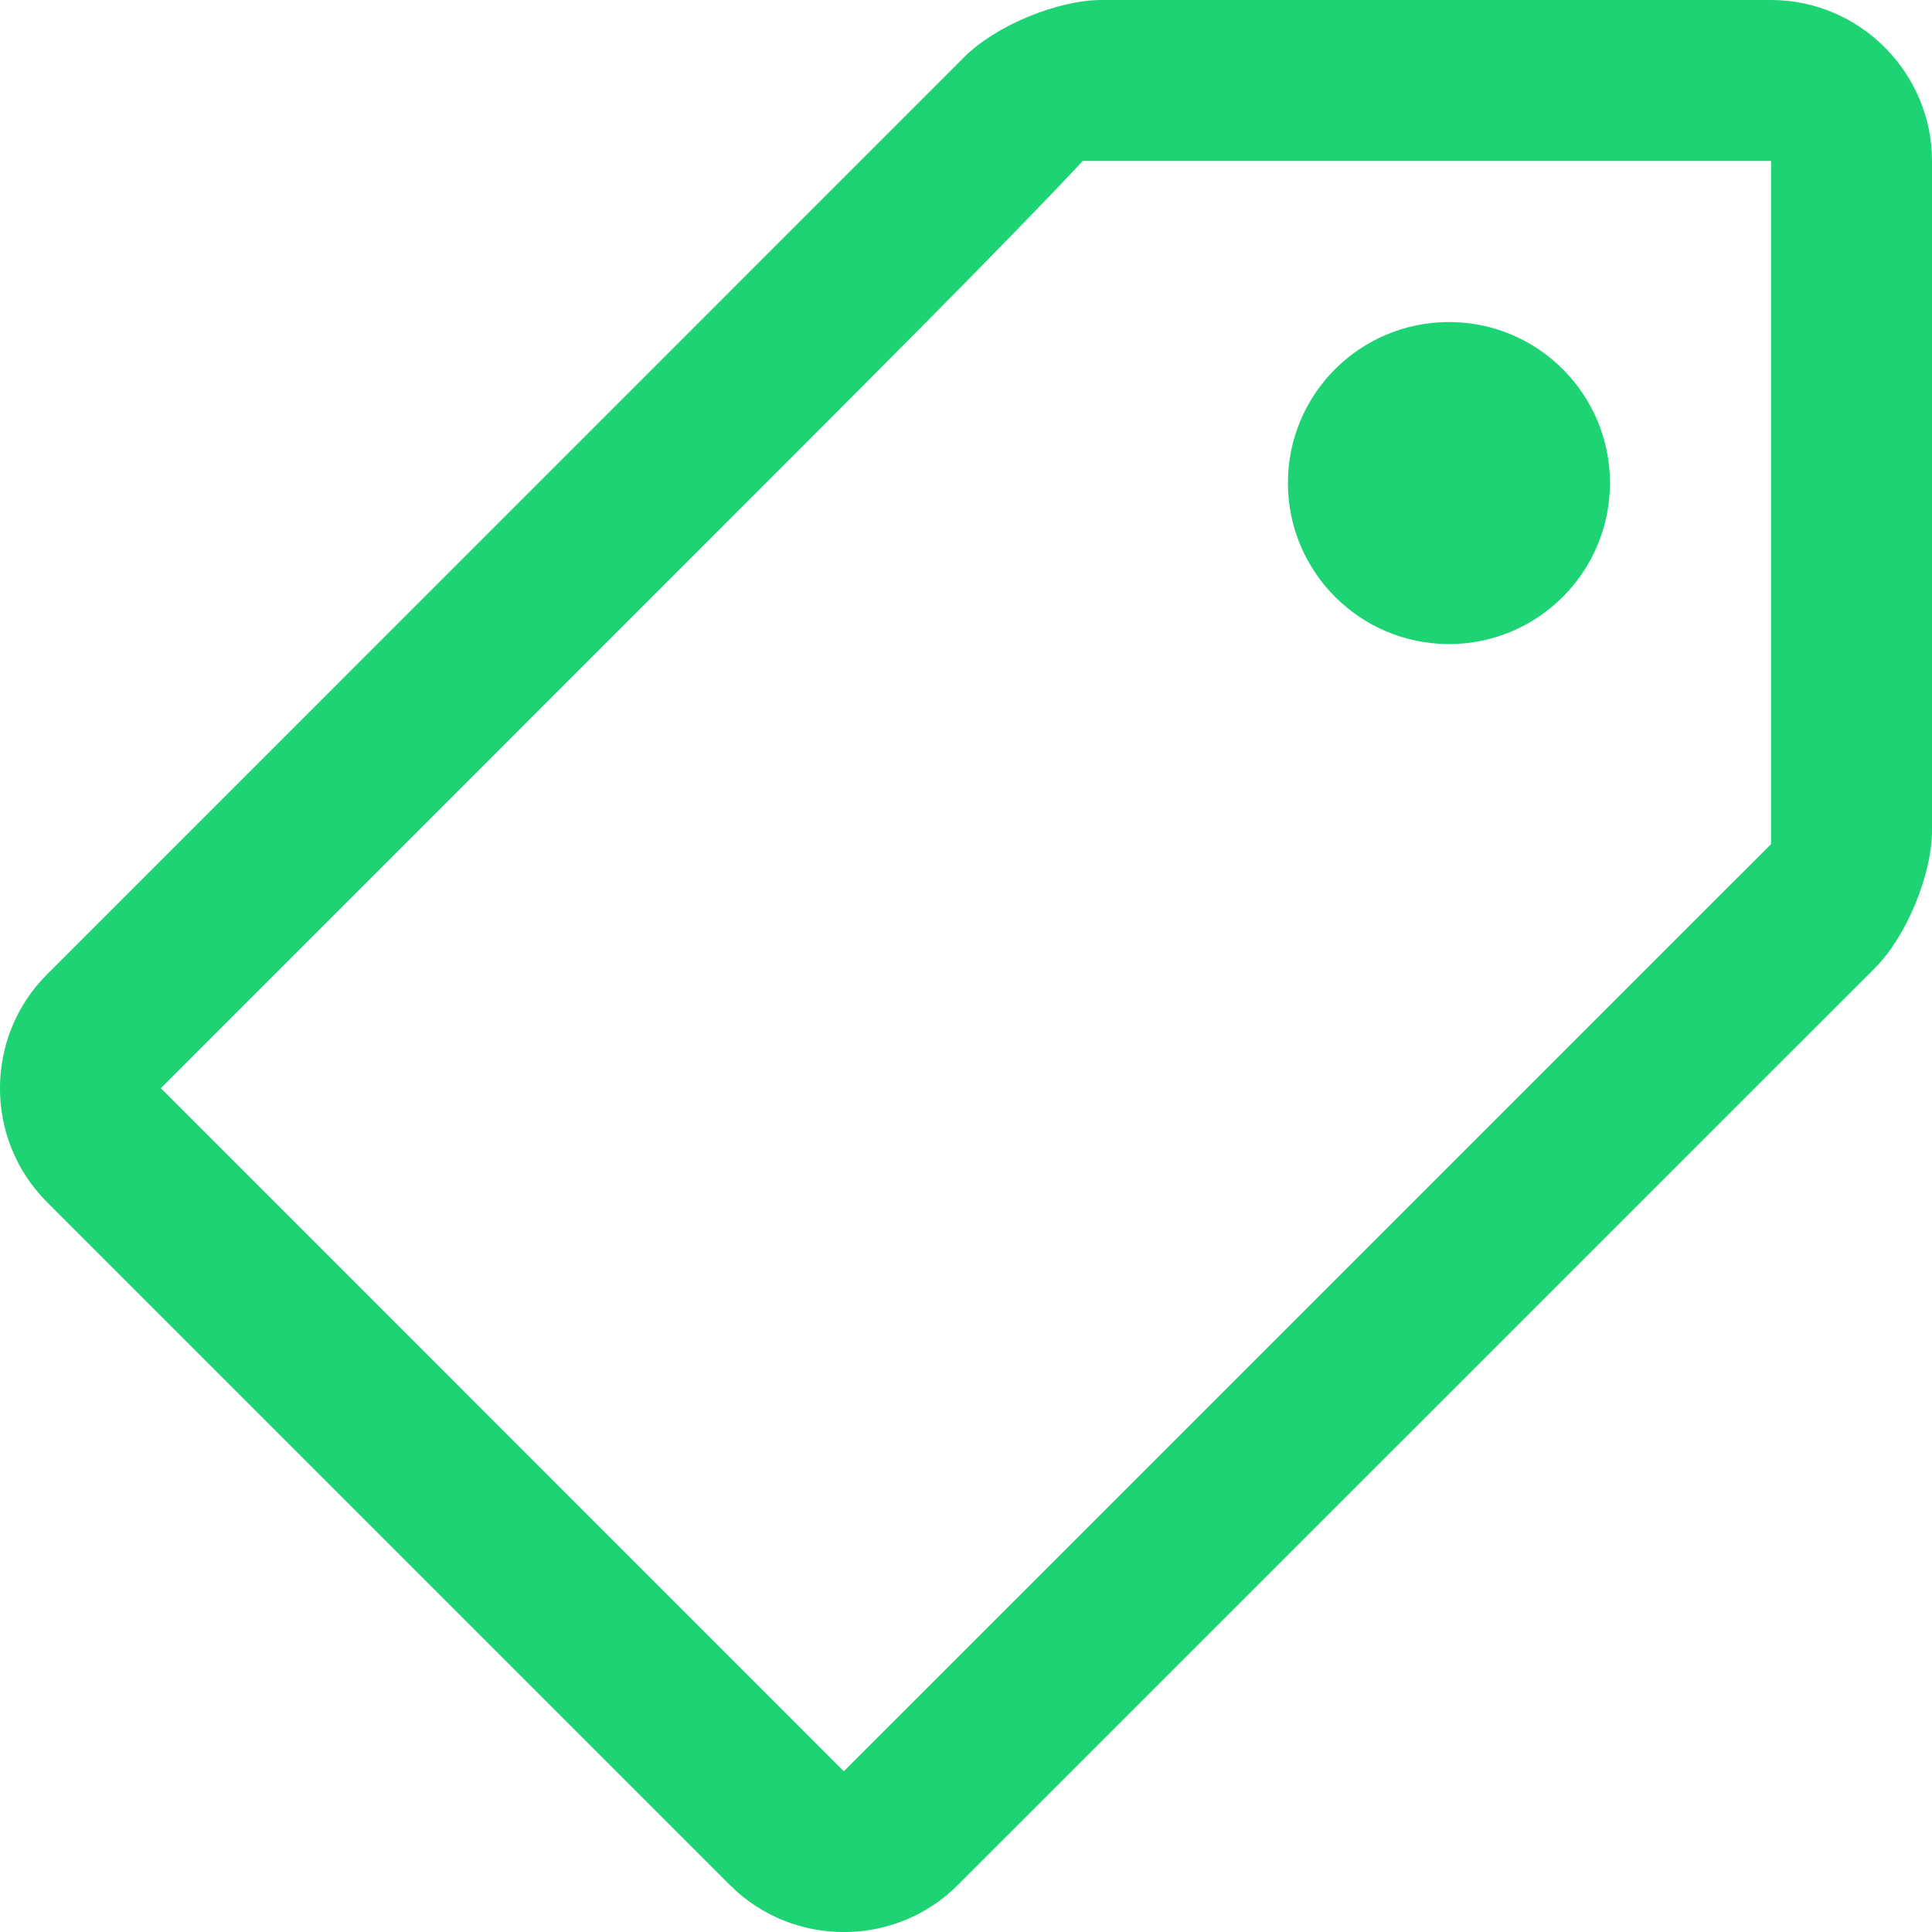
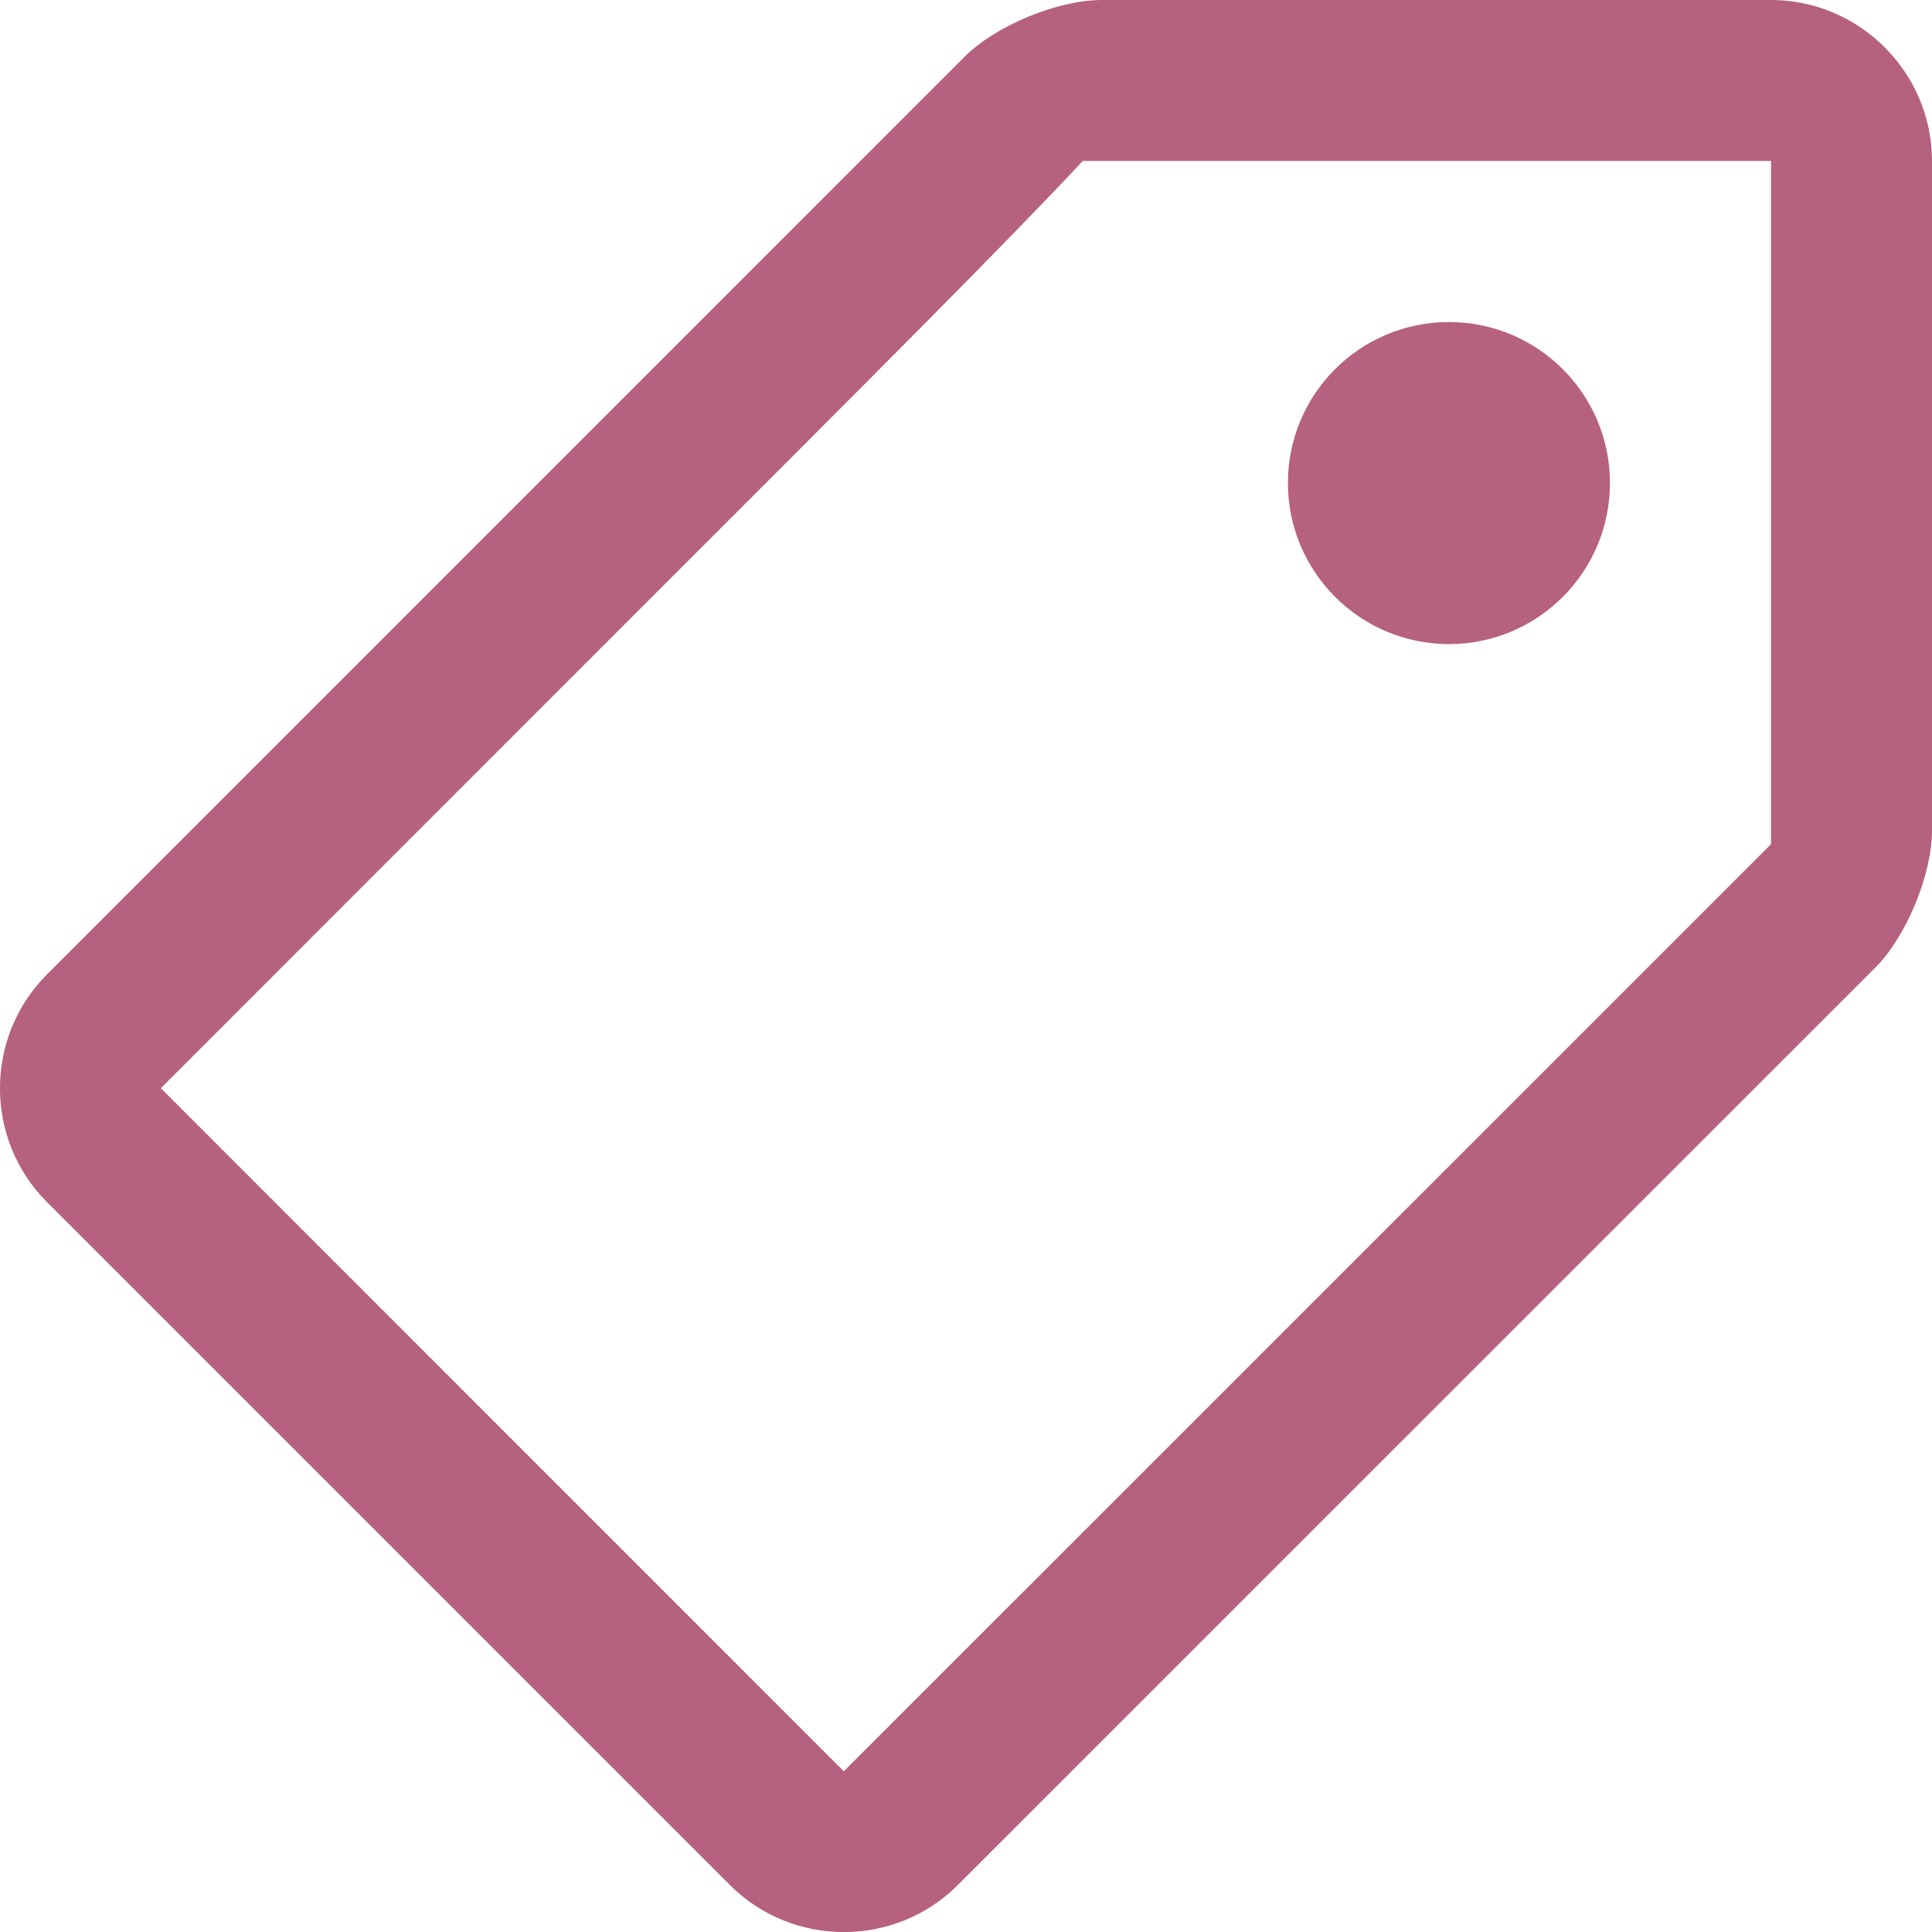
<svg xmlns="http://www.w3.org/2000/svg" width="16px" height="16px" viewBox="0 0 16 16" version="1.1">
  <g id="Page-1" stroke="none" stroke-width="1" fill="none" fill-rule="evenodd">
-     <g id="Desktop" transform="translate(-273, -687)" fill="#1ed373">
+     <g id="Desktop" transform="translate(-273, -687)" fill="#b6617f">
      <g id="post" transform="translate(78, 483)">
        <g id="Group-6" transform="translate(0, 198)">
          <g id="Group-5" transform="translate(193, 0)">
            <g id="Tag,-label,-e-commerce" transform="translate(0, 4)">
              <g id="icon-tag">
                <rect id="Rectangle" opacity="0" x="0" y="0" width="20" height="20" />
                <path d="M16.667,2 L11.125,2 C10.758,2 10.246,2.212 9.987,2.471 L2.389,10.07 C1.87,10.588 1.87,11.437 2.389,11.955 L8.046,17.612 C8.564,18.13 9.413,18.13 9.931,17.612 L17.529,10.015 C17.788,9.756 18,9.243 18,8.877 L18,3.333 C18,2.601 17.4,2 16.667,2 Z M16.667,8.991 L8.988,16.669 L3.332,11.012 L7.366,6.977 C9.264,5.08 10.348,3.996 10.967,3.333 L16.667,3.333 L16.667,8.991 Z M15.333,6 C15.333,6.736 14.736,7.334 14,7.334 C13.263,7.334 12.666,6.736 12.666,6 C12.666,5.263 13.263,4.667 14,4.667 C14.736,4.667 15.333,5.264 15.333,6 Z" fill-rule="nonzero" />
              </g>
            </g>
          </g>
        </g>
      </g>
    </g>
  </g>
</svg>
